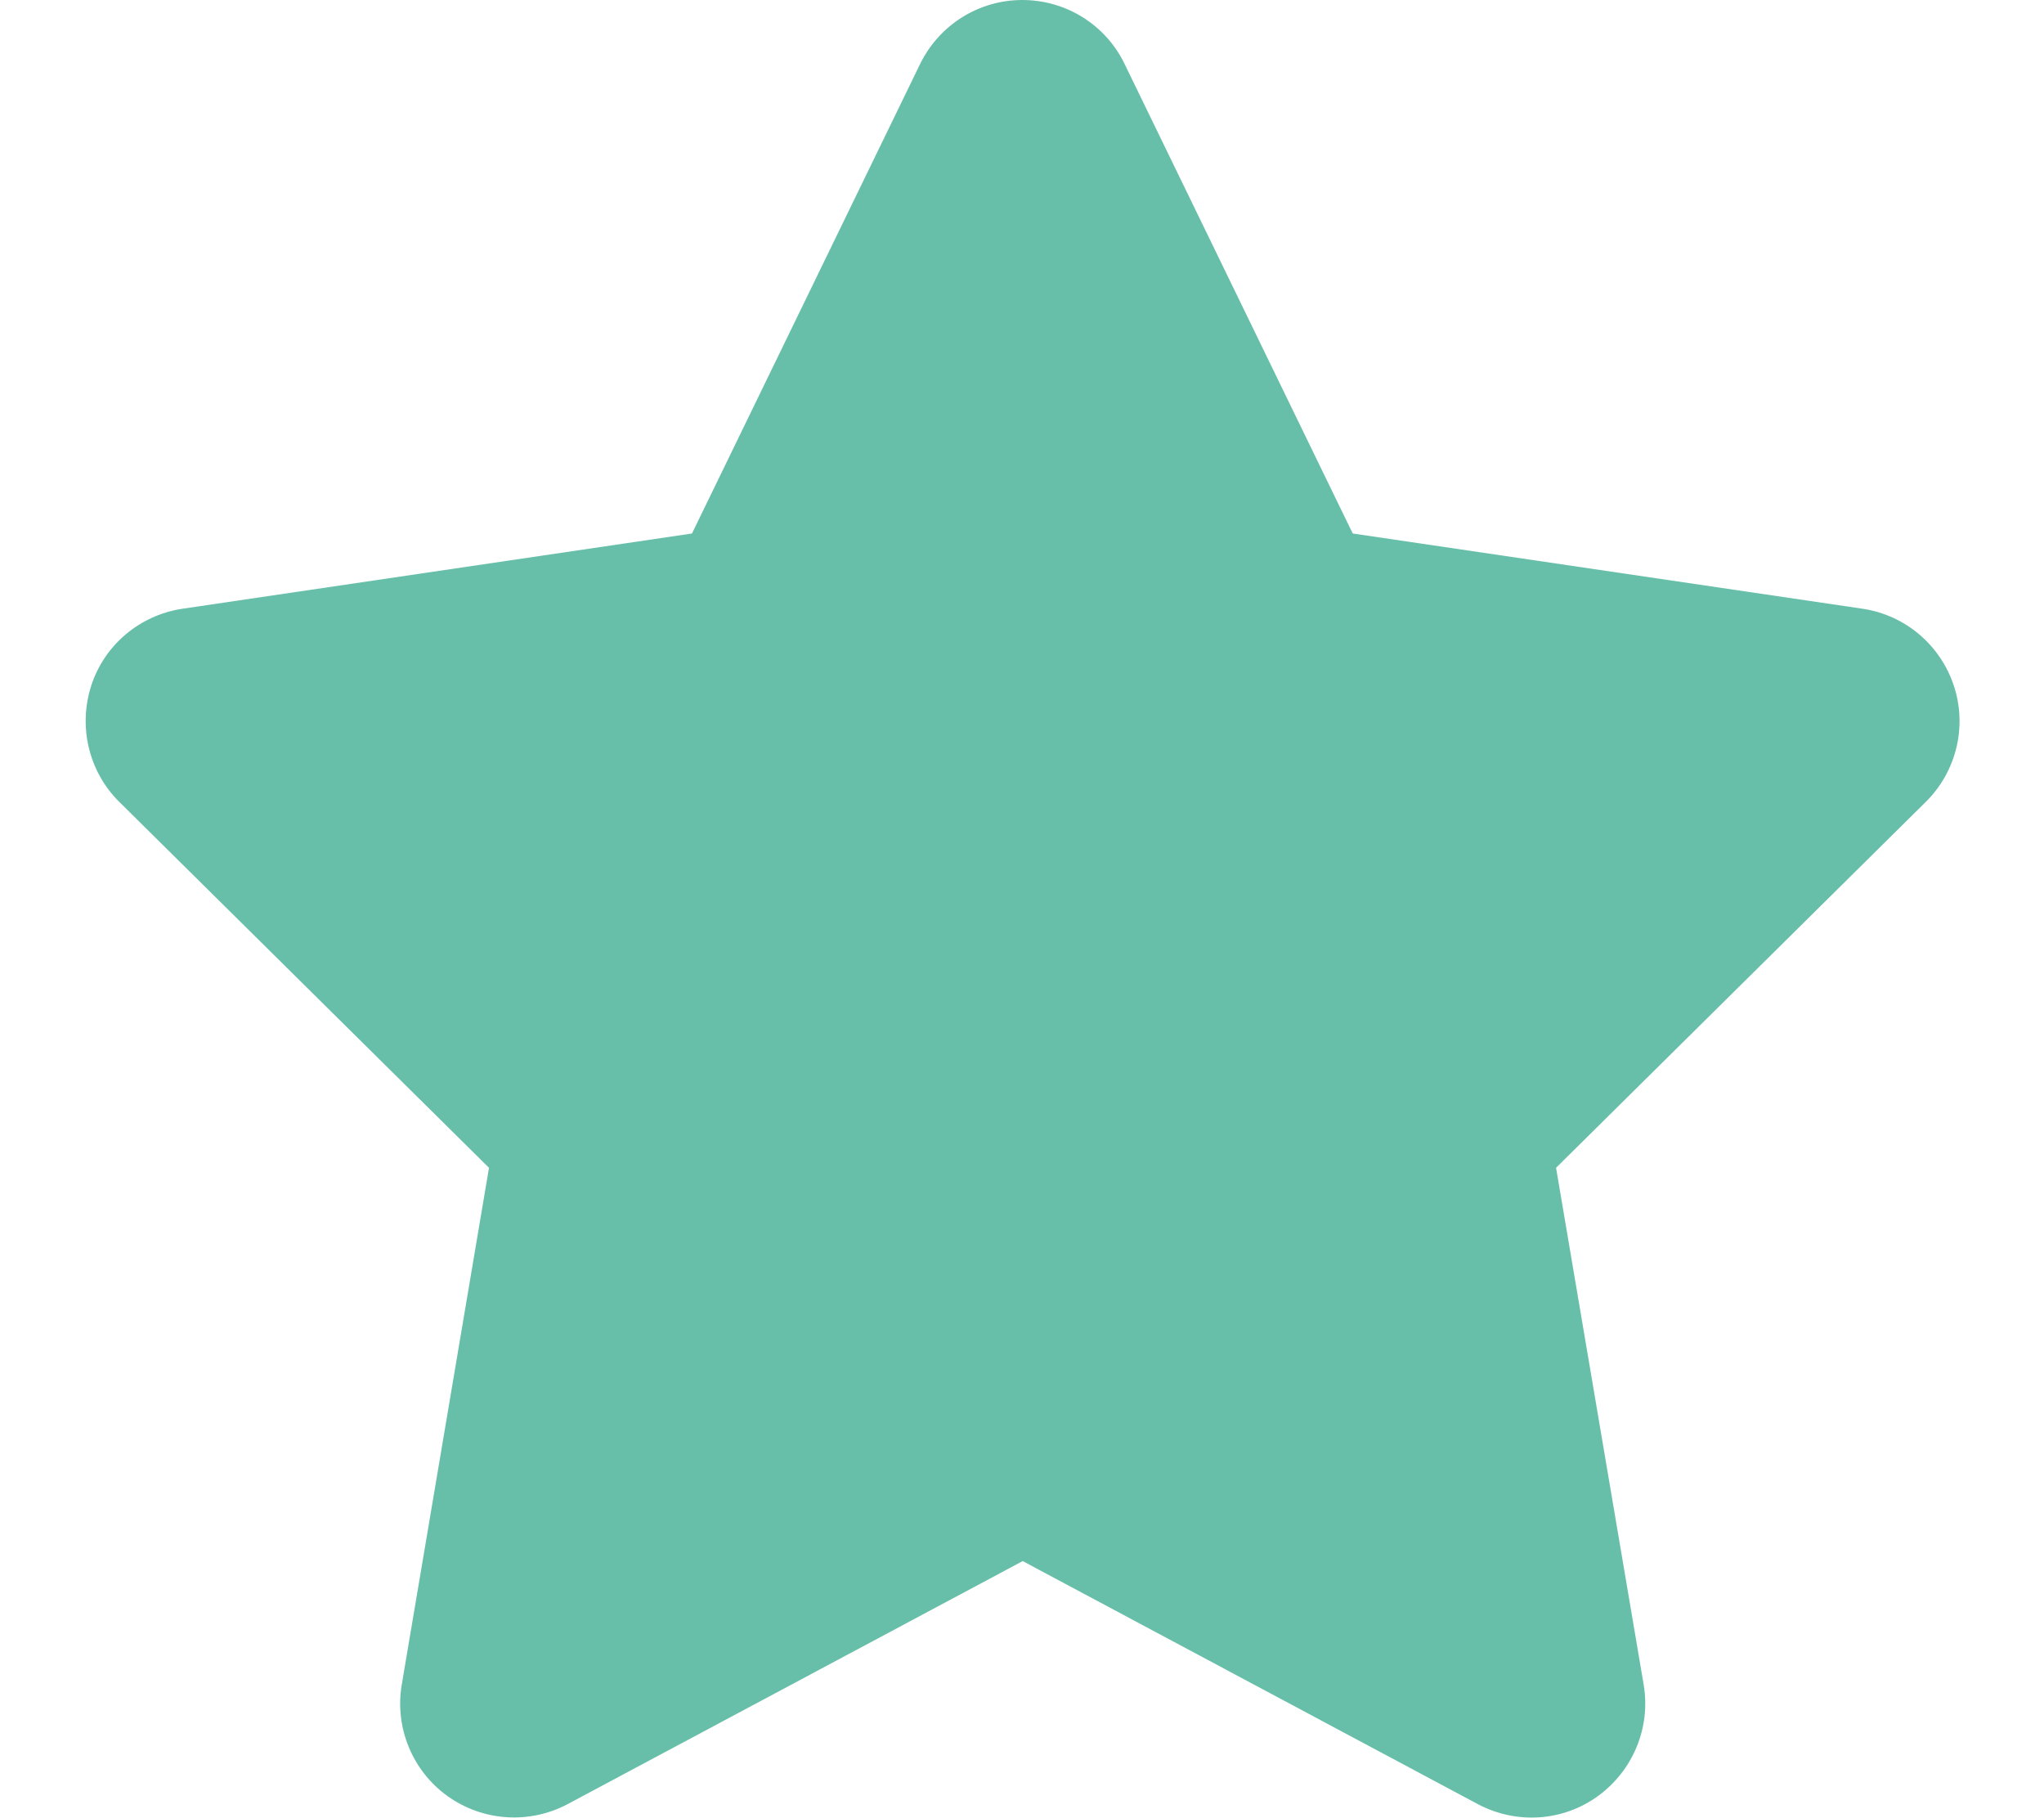
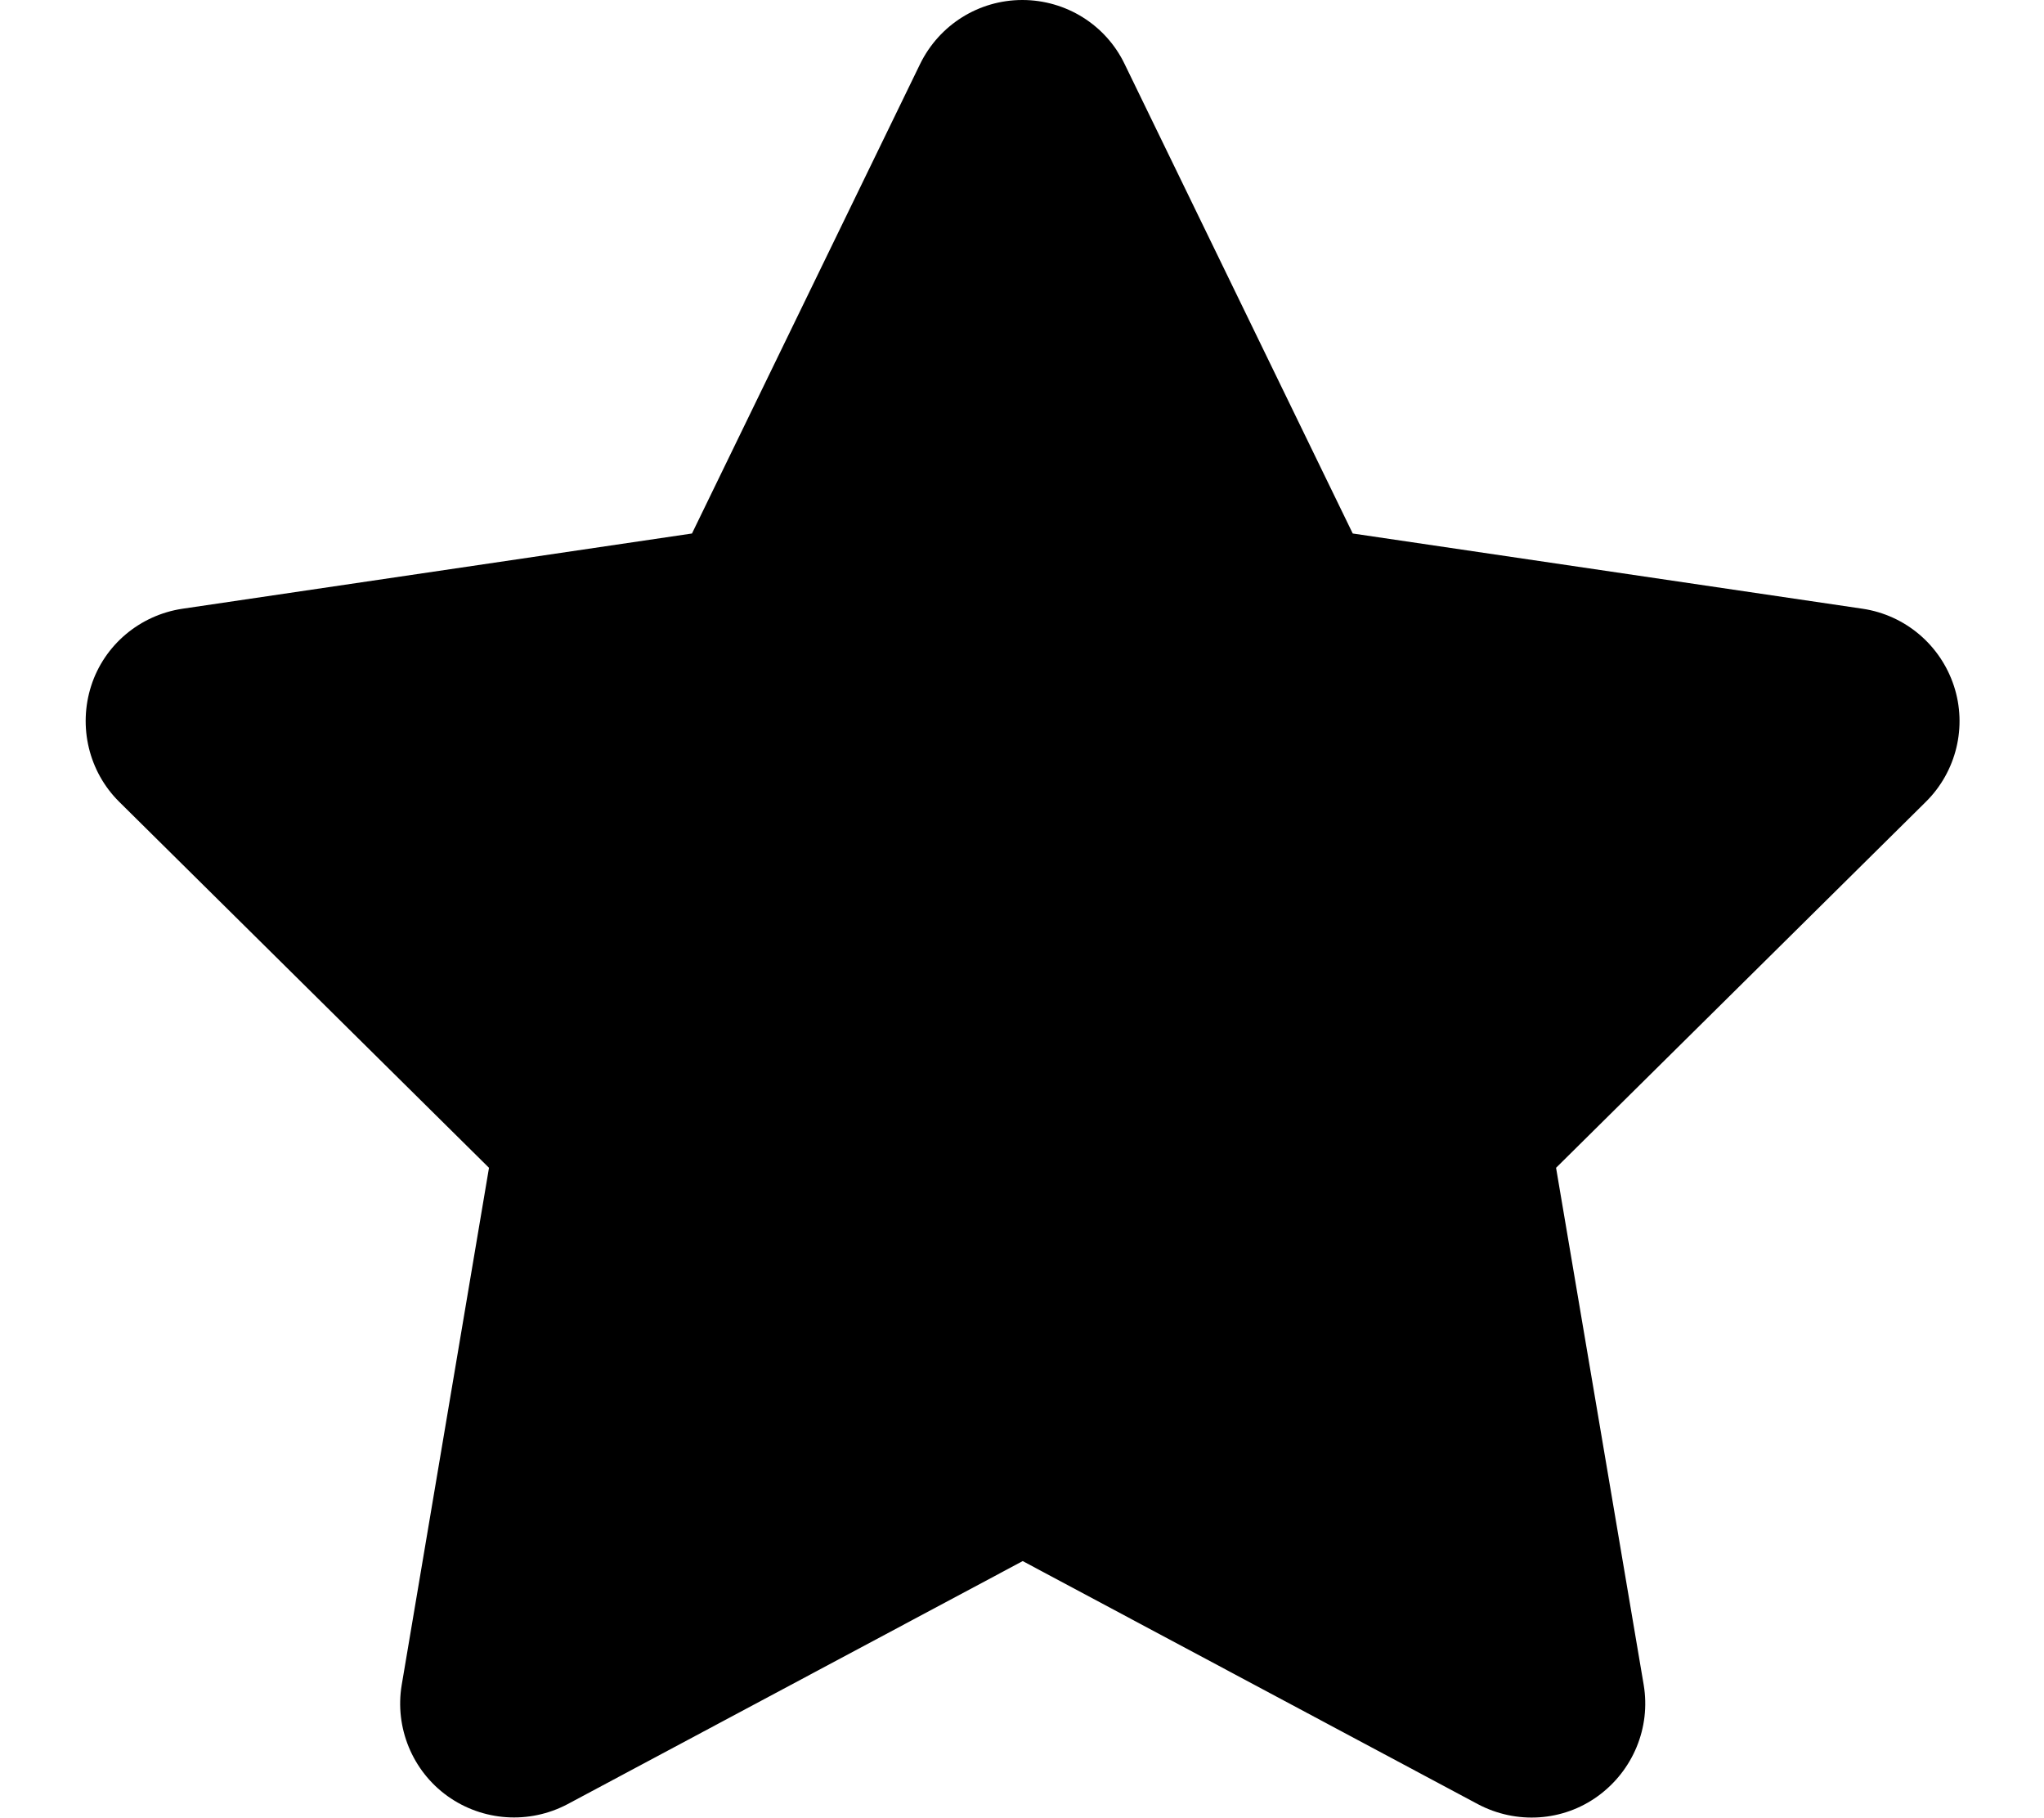
<svg xmlns="http://www.w3.org/2000/svg" viewBox="0 0 576 512">
-   <path d="M316.9 18C311.6 7 300.4 0 288.1 0s-23.4 7-28.8 18L195 150.3 51.4 171.5c-12 1.8-22 10.2-25.7 21.7s-.7 24.2 7.9 32.7L137.8 329 113.2 474.7c-2 12 3 24.2 12.9 31.3s23 8 33.8 2.3l128.3-68.5 128.3 68.5c10.8 5.7 23.9 4.9 33.8-2.3s14.9-19.3 12.9-31.3L438.5 329 542.7 225.9c8.6-8.5 11.7-21.2 7.9-32.7s-13.7-19.9-25.7-21.7L381.2 150.3 316.9 18z" fill="#67bfa9" />
+   <path d="M316.9 18C311.6 7 300.4 0 288.1 0s-23.4 7-28.8 18L195 150.3 51.4 171.5c-12 1.8-22 10.2-25.7 21.7s-.7 24.2 7.9 32.7L137.8 329 113.2 474.7c-2 12 3 24.2 12.9 31.3s23 8 33.8 2.3l128.3-68.5 128.3 68.5c10.8 5.7 23.9 4.9 33.8-2.3s14.9-19.3 12.9-31.3L438.5 329 542.7 225.9c8.6-8.5 11.7-21.2 7.9-32.7s-13.7-19.9-25.7-21.7L381.2 150.3 316.9 18z" fill="#black" />
</svg>
